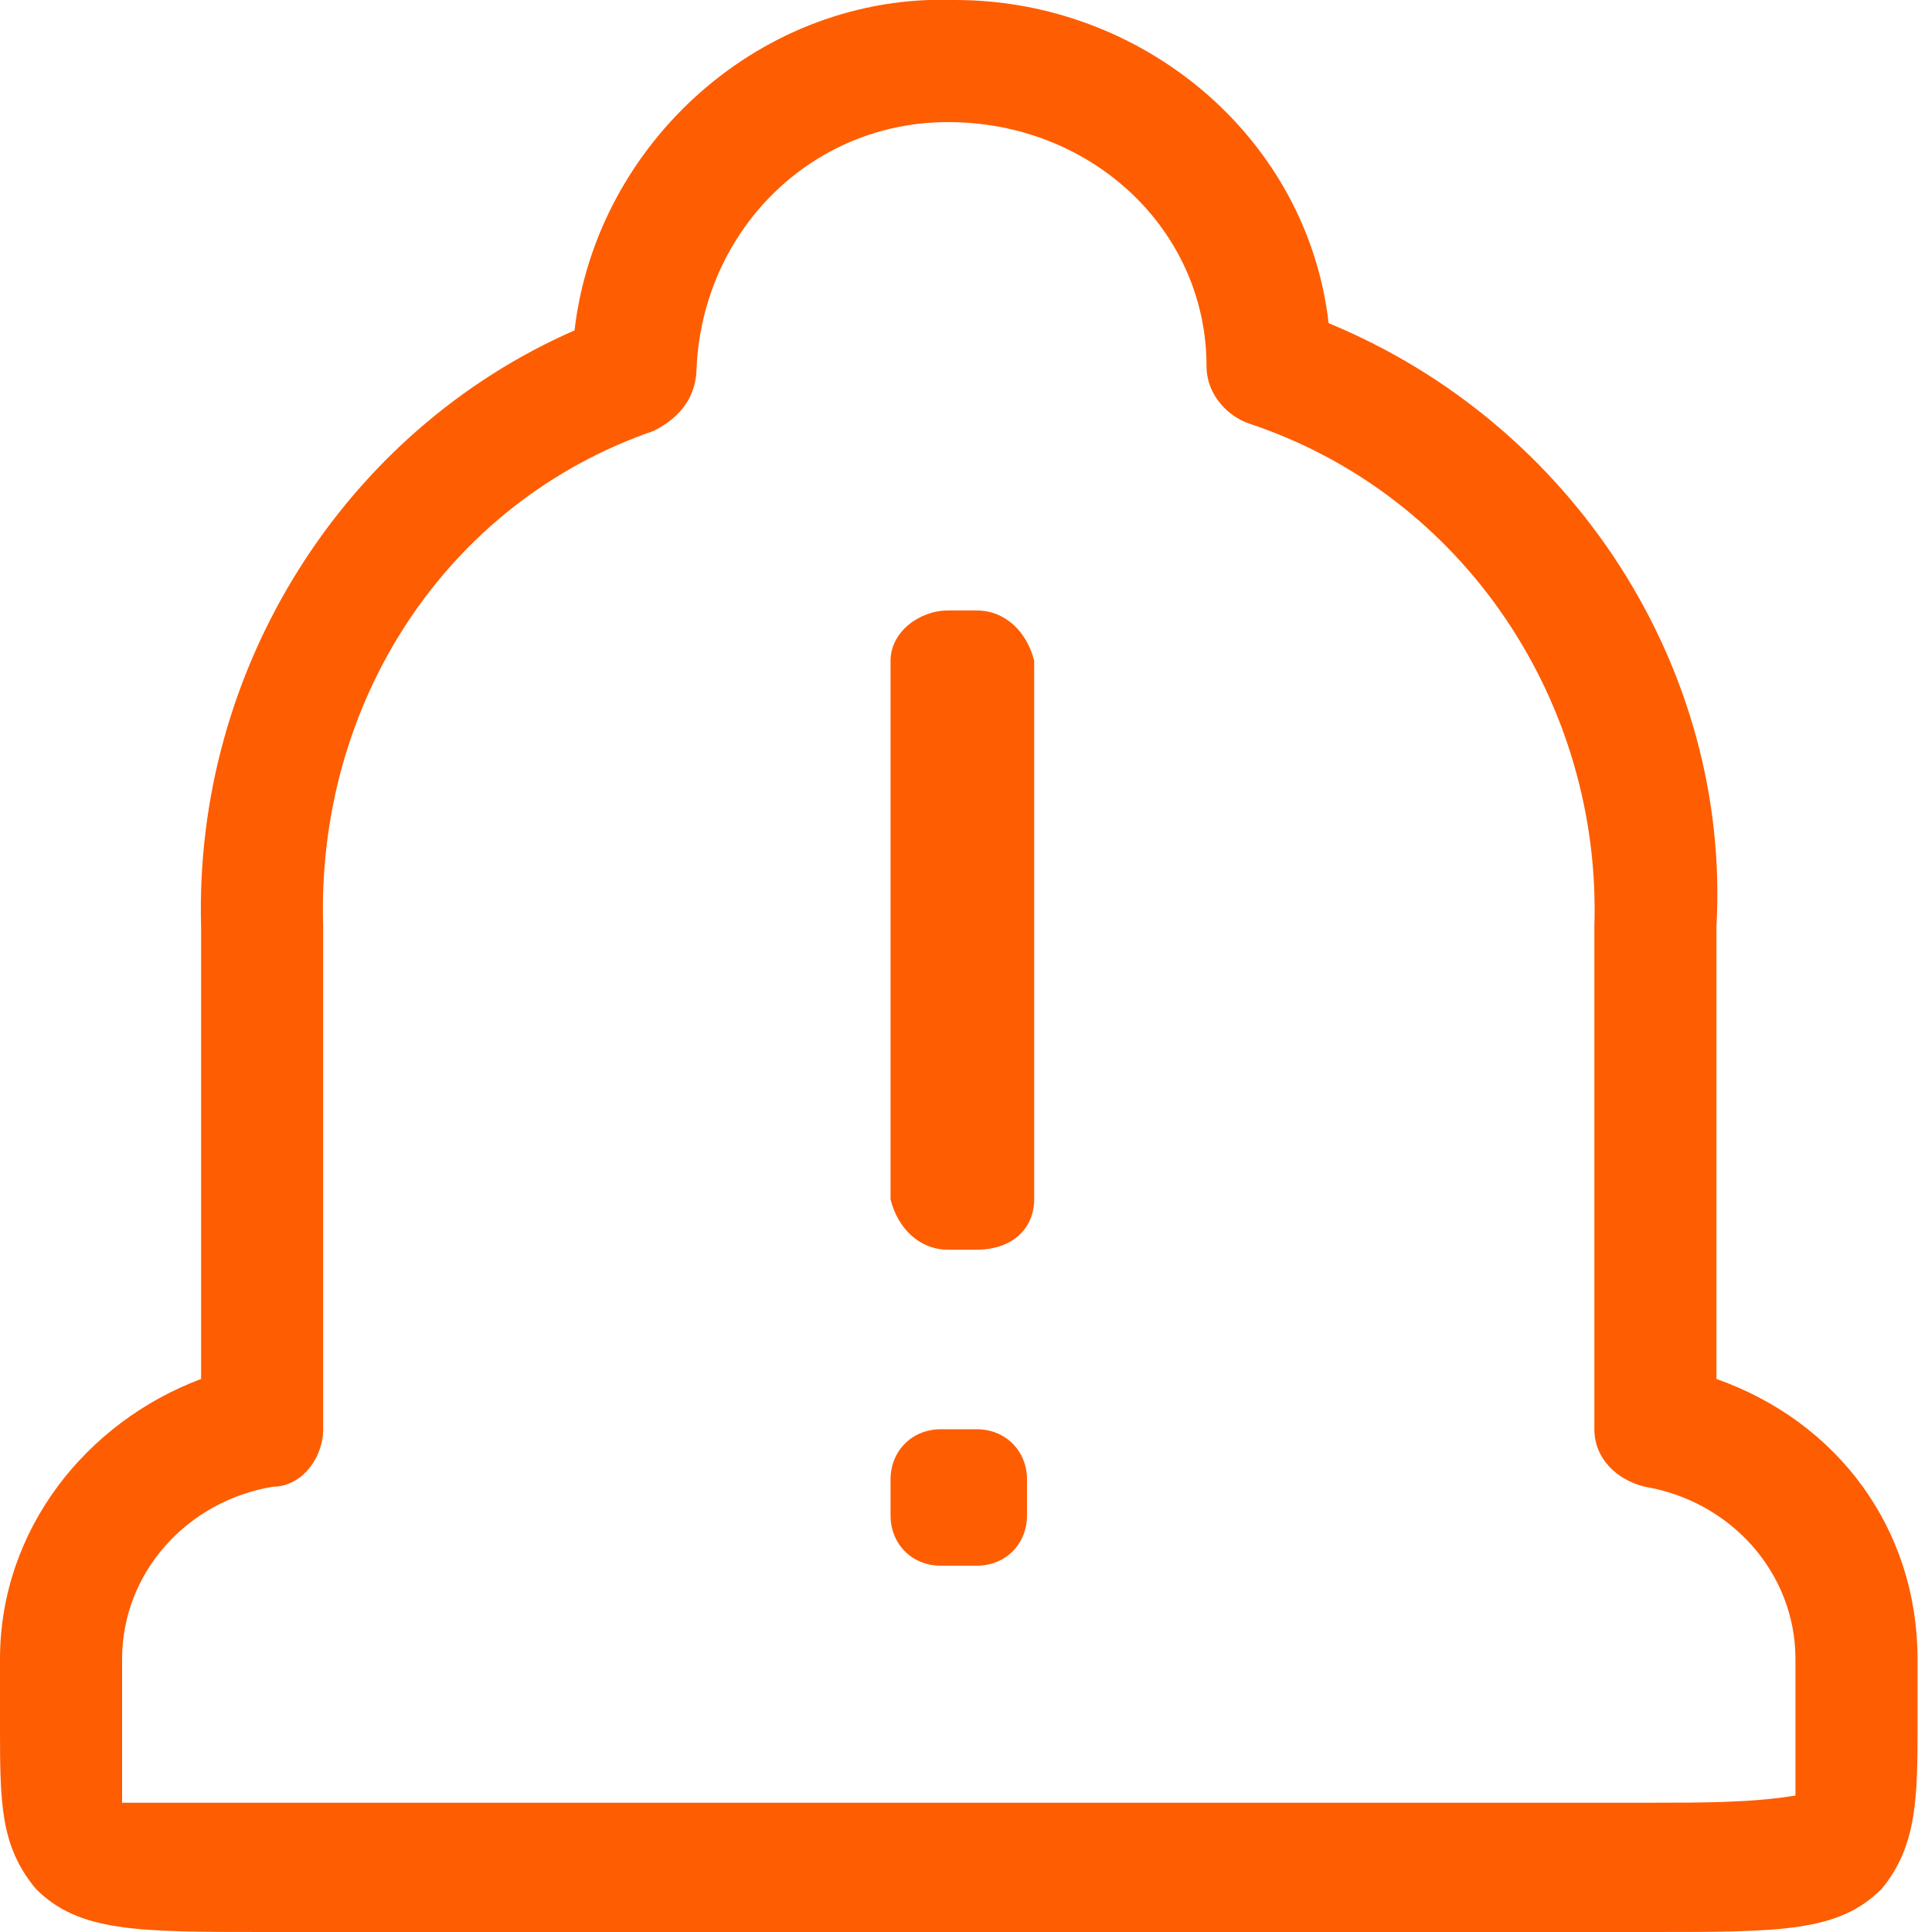
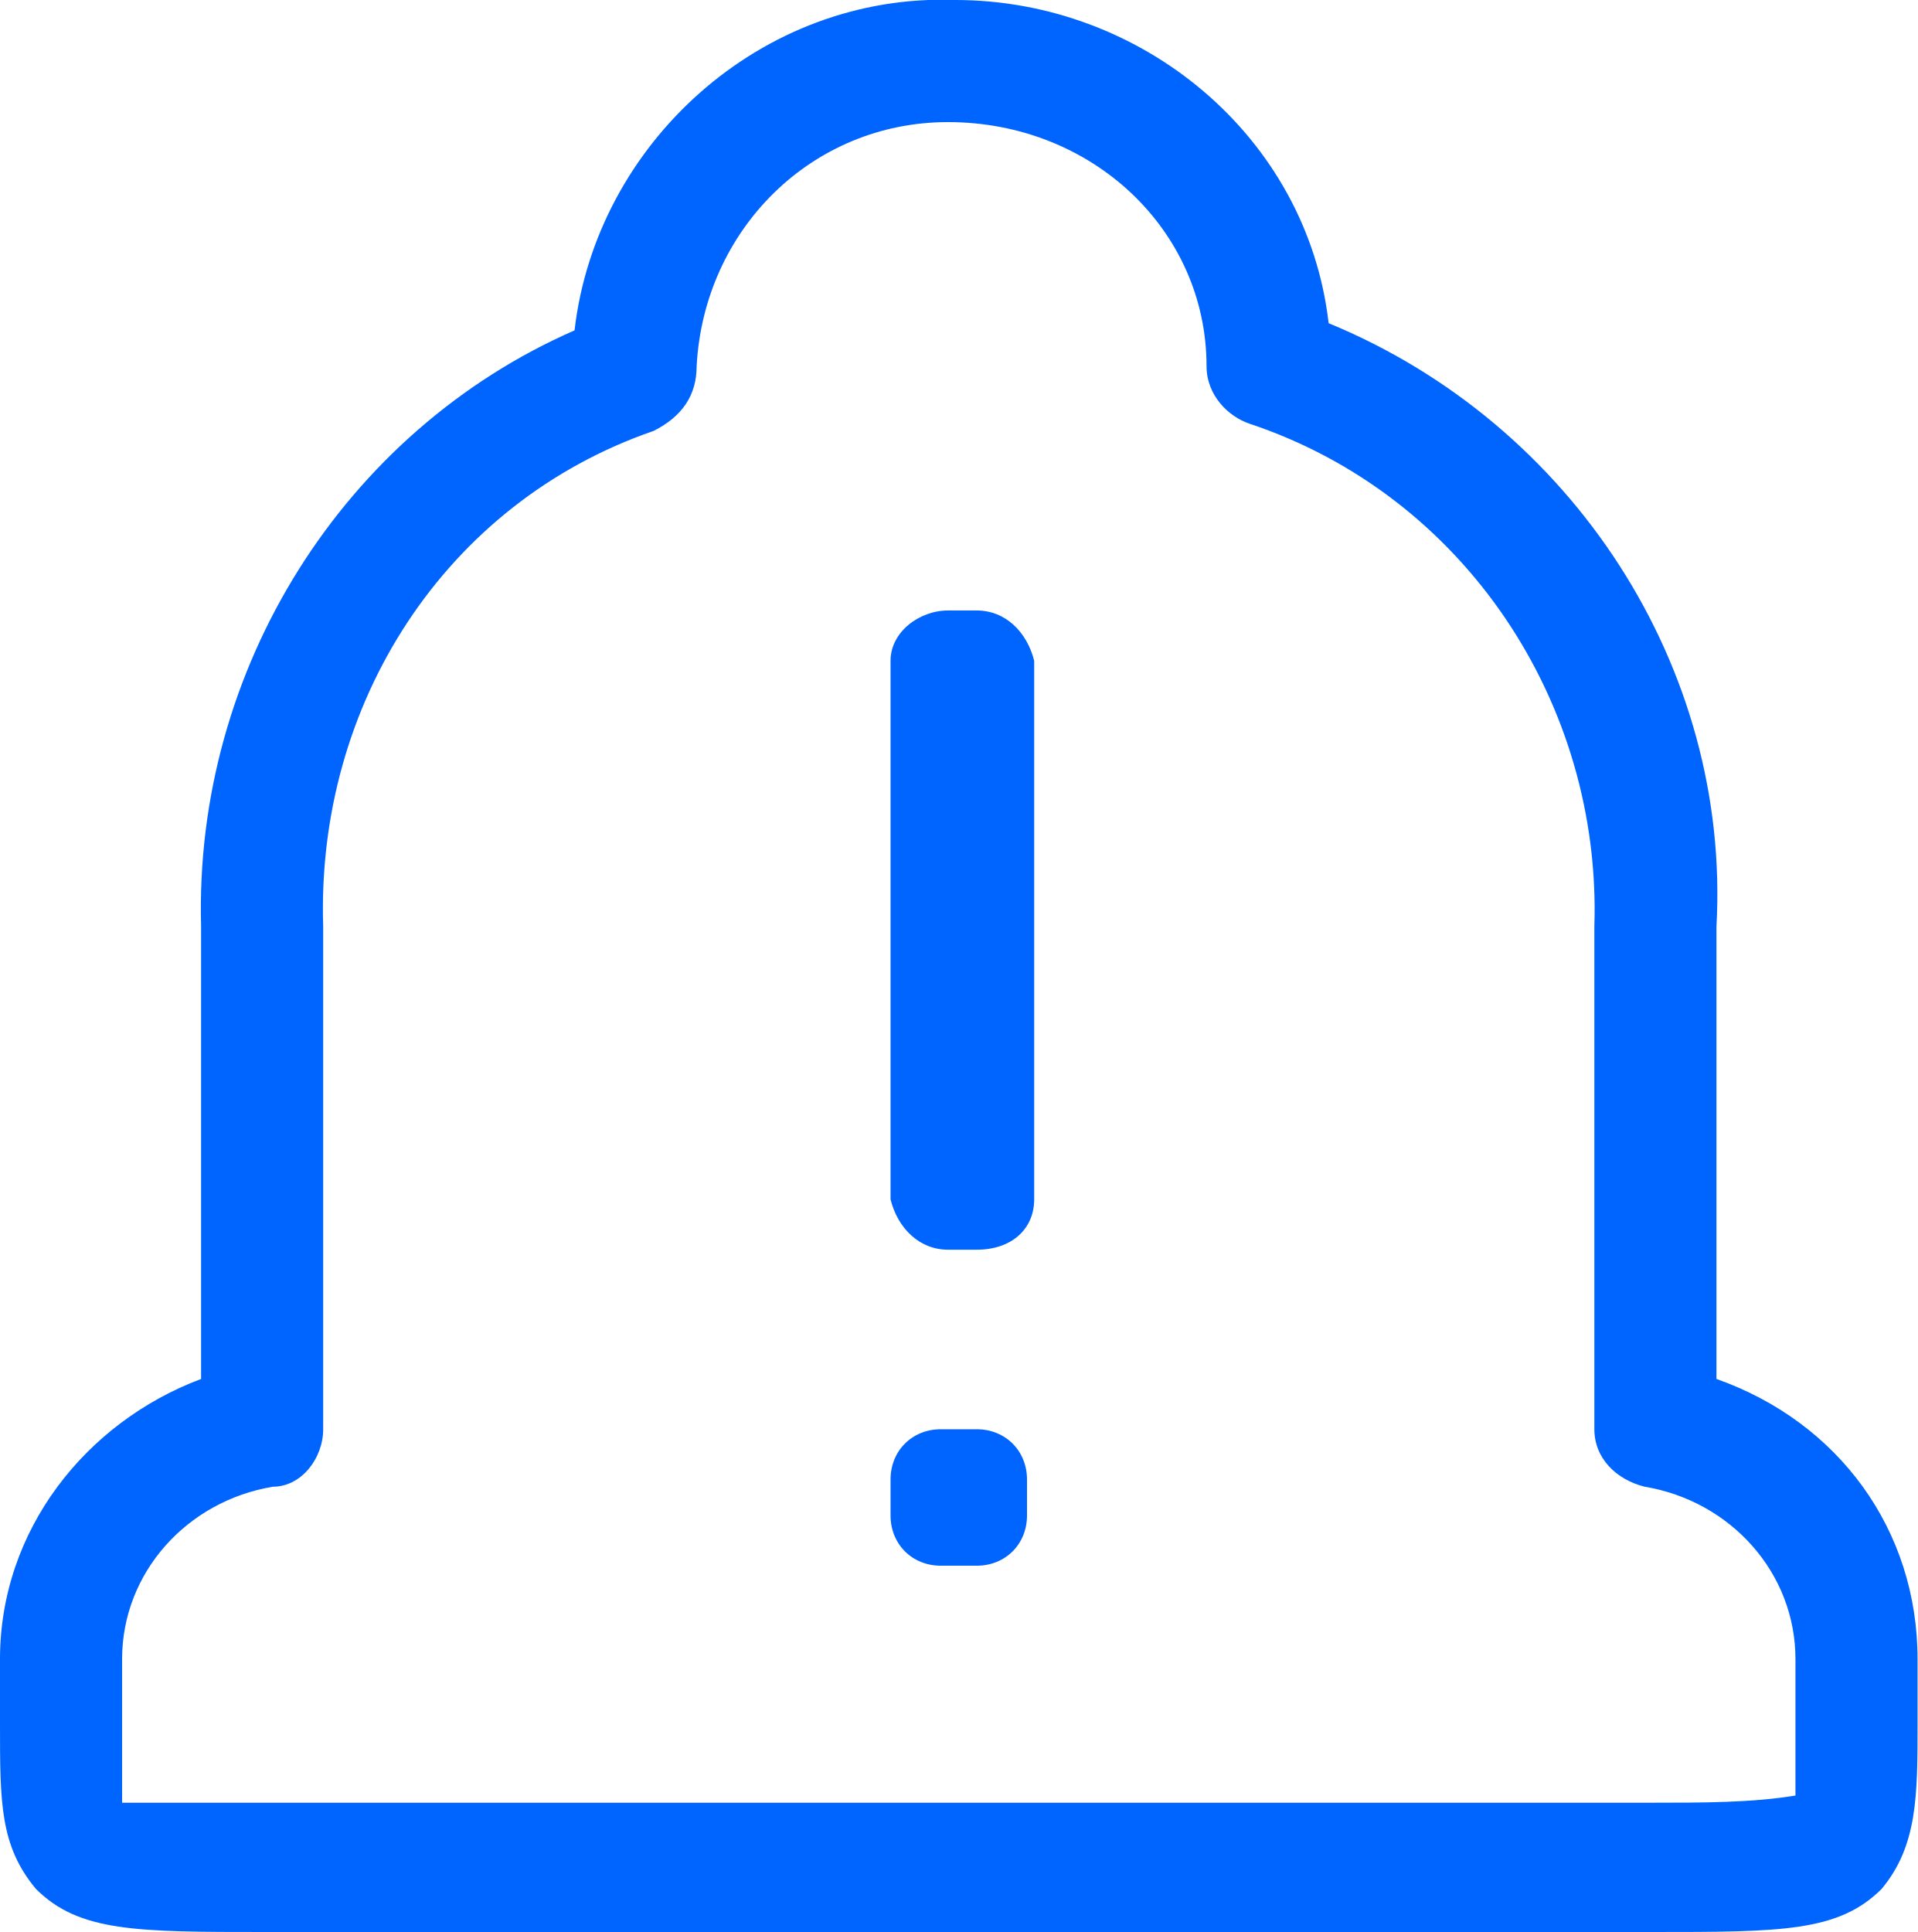
<svg xmlns="http://www.w3.org/2000/svg" version="1.1" id="레이어_1" x="0px" y="0px" viewBox="0 0 26.7 26.9" style="enable-background:new 0 0 26.7 26.9;" xml:space="preserve">
  <style type="text/css">
	.st0{fill:none;}
- 	.st1{fill:#FE5D01;}
+ 	.st1{fill:#0064FF;}
</style>
  <g id="f52790b3-b1ca-419d-96a3-ac5925563beb">
    <path id="ff3f2267-cbe8-4171-ae70-6c28d5ee6f46" class="st0" d="M15.1,26H3.7c-3.3,0-2.8,0-2.8-2.9c0-1.6,1.2-3,2.8-3.2v-7   C3.6,9.5,5.6,6.4,8.8,5.2V5.1c0.1-2.4,2-4.3,4.4-4.2c2.4,0,4.3,1.8,4.4,4.2v0.1c3.3,1.1,5.5,4.3,5.4,7.8v7c1.6,0.2,2.8,1.6,2.8,3.2   c0,2.8,0.4,2.9-2.8,2.9L15.1,26z" />
    <path class="st1" d="M15.1,26.9H3.7c-1.8,0-2.6,0-3.2-0.6C0,25.7,0,25.1,0,24c0-0.3,0-0.5,0-0.9c0-1.8,1.2-3.3,2.8-3.9v-6.3   C2.7,9.3,4.8,6,8,4.6C8.3,2,10.6-0.1,13.3,0c2.6,0,4.9,1.9,5.2,4.5c3.4,1.4,5.6,4.8,5.4,8.4v6.3c1.7,0.6,2.8,2.1,2.8,3.9   c0,0.3,0,0.6,0,0.9c0,1,0,1.7-0.5,2.3c-0.6,0.6-1.4,0.6-3.2,0.6H15.1z M13.2,1.7c-1.9,0-3.4,1.5-3.5,3.4c0,0.4-0.2,0.7-0.6,0.9   c-2.9,1-4.7,3.8-4.6,6.9v7c0,0.4-0.3,0.8-0.7,0.8c-1.2,0.2-2.1,1.2-2.1,2.4c0,0.3,0,0.6,0,0.9c0,0.4,0,0.7,0,1.1c0.1,0,1.1,0,2,0   H23c0.7,0,1.4,0,2-0.1c0-0.3,0-0.7,0-1s0-0.6,0-0.9c0-1.2-0.9-2.2-2.1-2.4c-0.4-0.1-0.7-0.4-0.7-0.8v-7c0.1-3.1-1.8-6-4.8-7   c-0.3-0.1-0.6-0.4-0.6-0.8C16.8,3.2,15.2,1.7,13.2,1.7C13.3,1.7,13.3,1.7,13.2,1.7L13.2,1.7z" />
  </g>
  <g id="f04dabd0-293b-4948-8c1a-cba968bfdfab">
    <path id="f8f97131-d0fa-4a1d-bf50-deffcb1d11d3" class="st1" d="M13.2,8.5h0.4c0.4,0,0.7,0.3,0.8,0.7v7.5c0,0.4-0.3,0.7-0.8,0.7   l0,0h-0.4c-0.4,0-0.7-0.3-0.8-0.7l0,0V9.2C12.4,8.8,12.8,8.5,13.2,8.5z" />
    <path id="bfa00df5-aa5e-493a-8799-175db8e25fa9" class="st1" d="M13.1,19.9h0.5c0.4,0,0.7,0.3,0.7,0.7v0.5c0,0.4-0.3,0.7-0.7,0.7   h-0.5c-0.4,0-0.7-0.3-0.7-0.7v-0.5C12.4,20.2,12.7,19.9,13.1,19.9z" />
  </g>
</svg>
